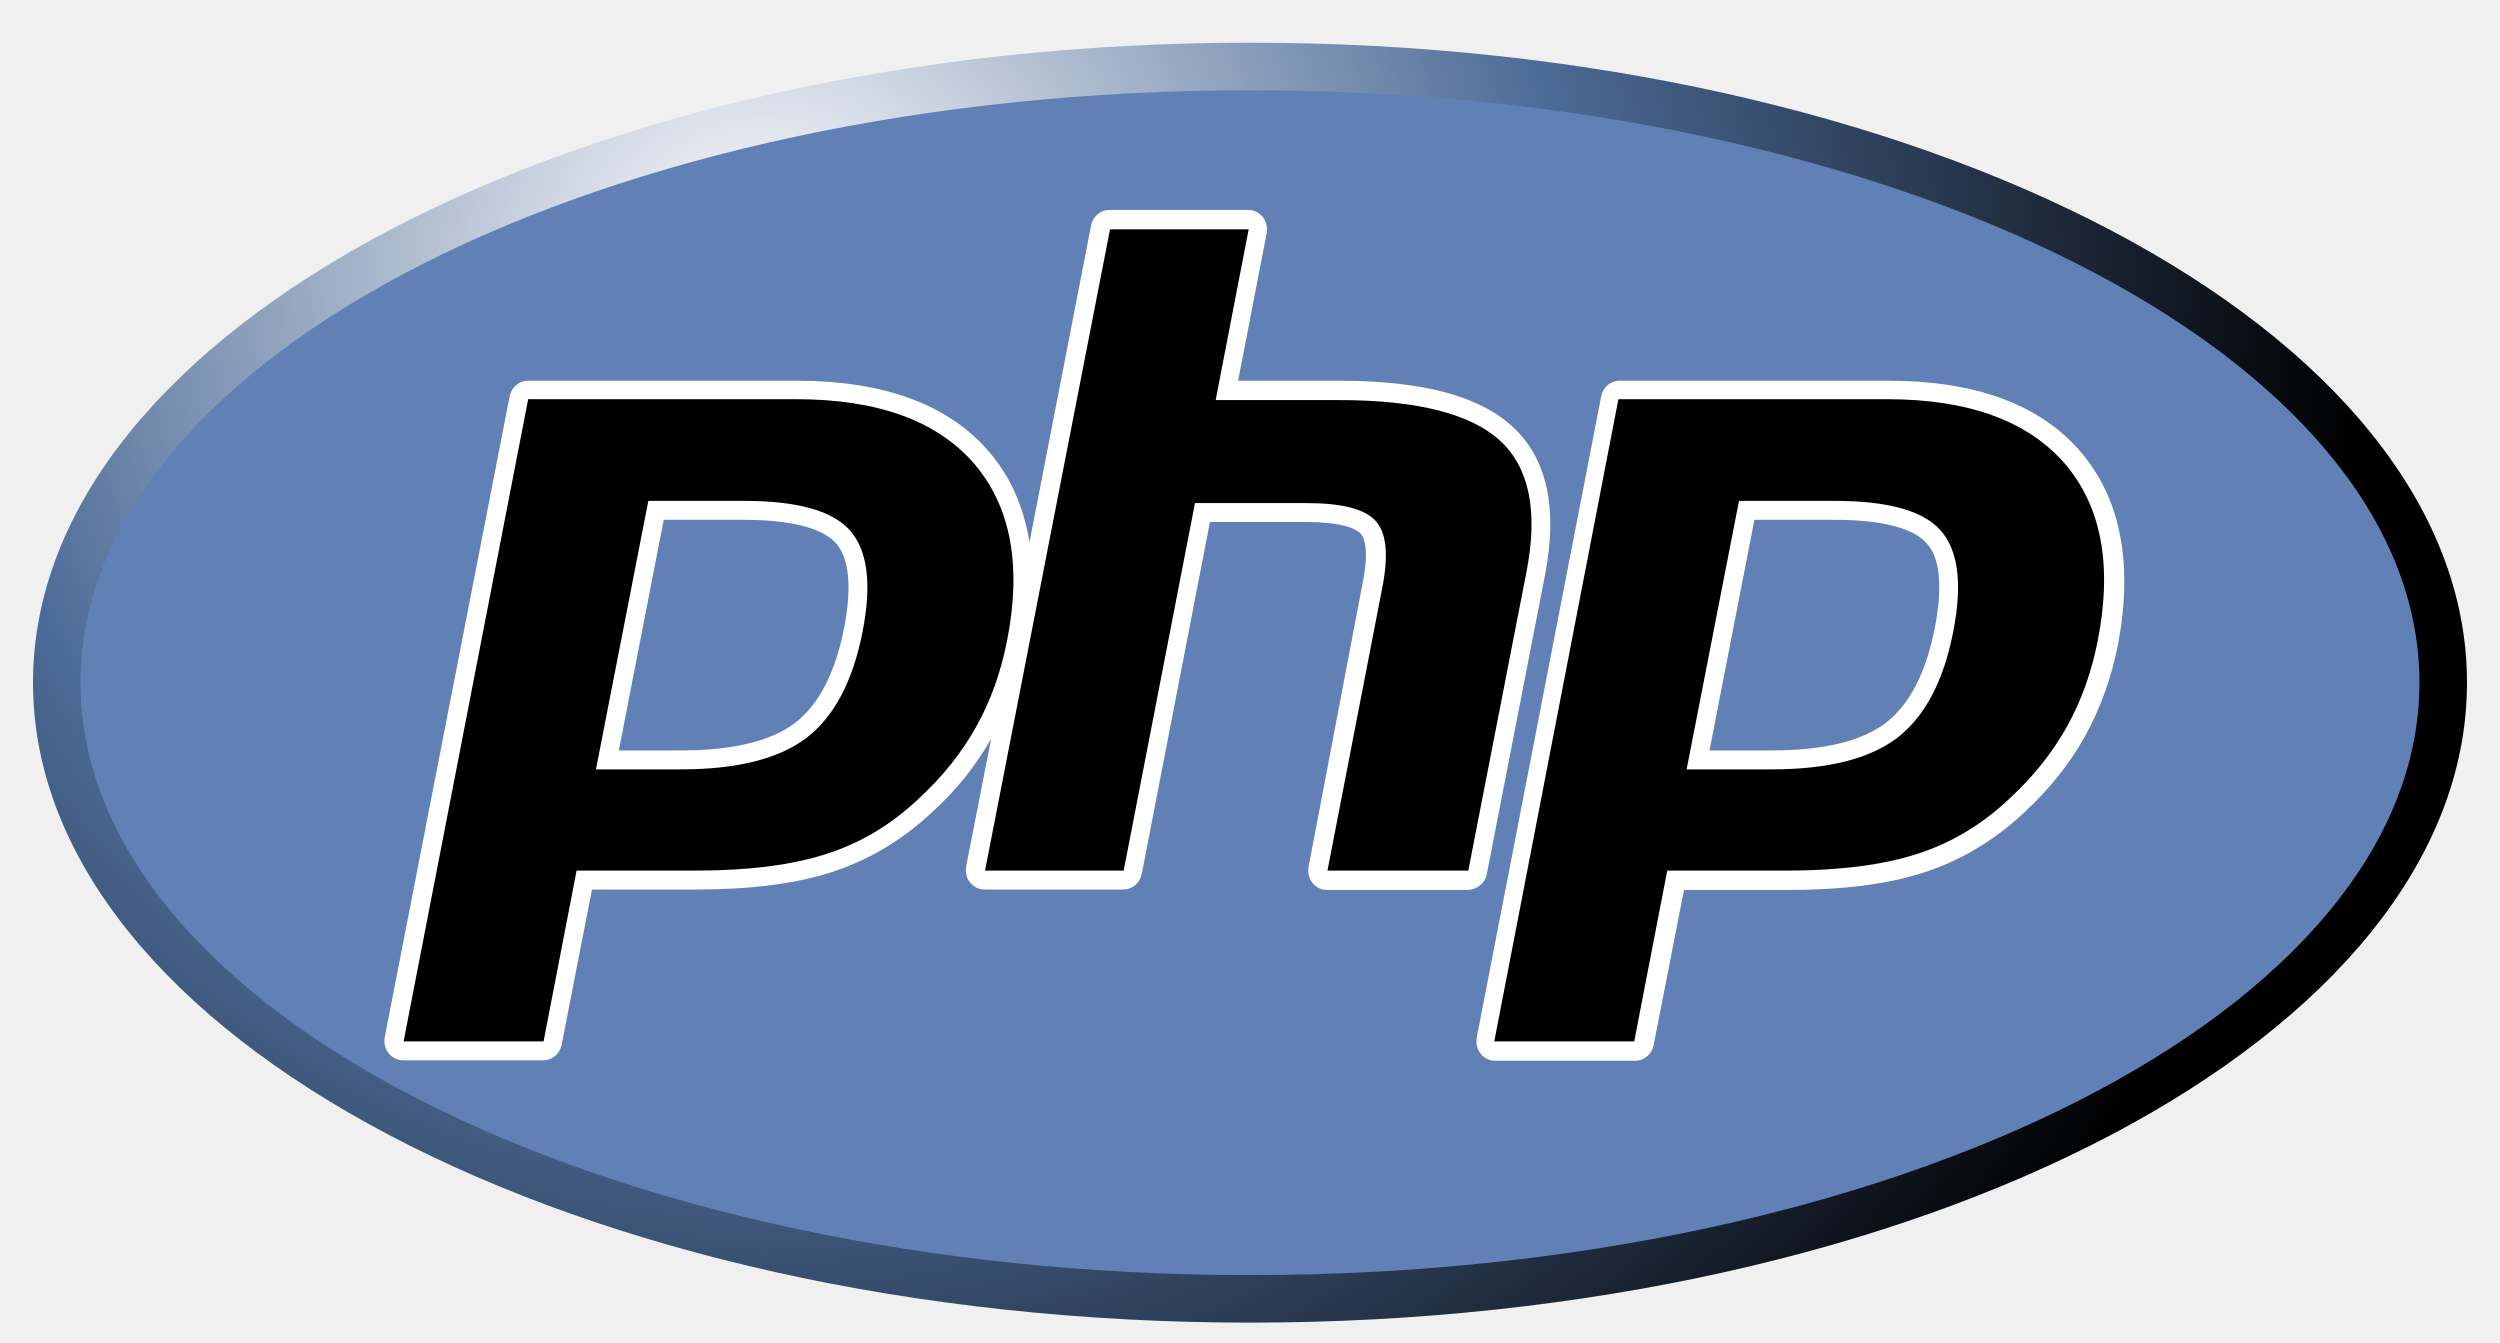
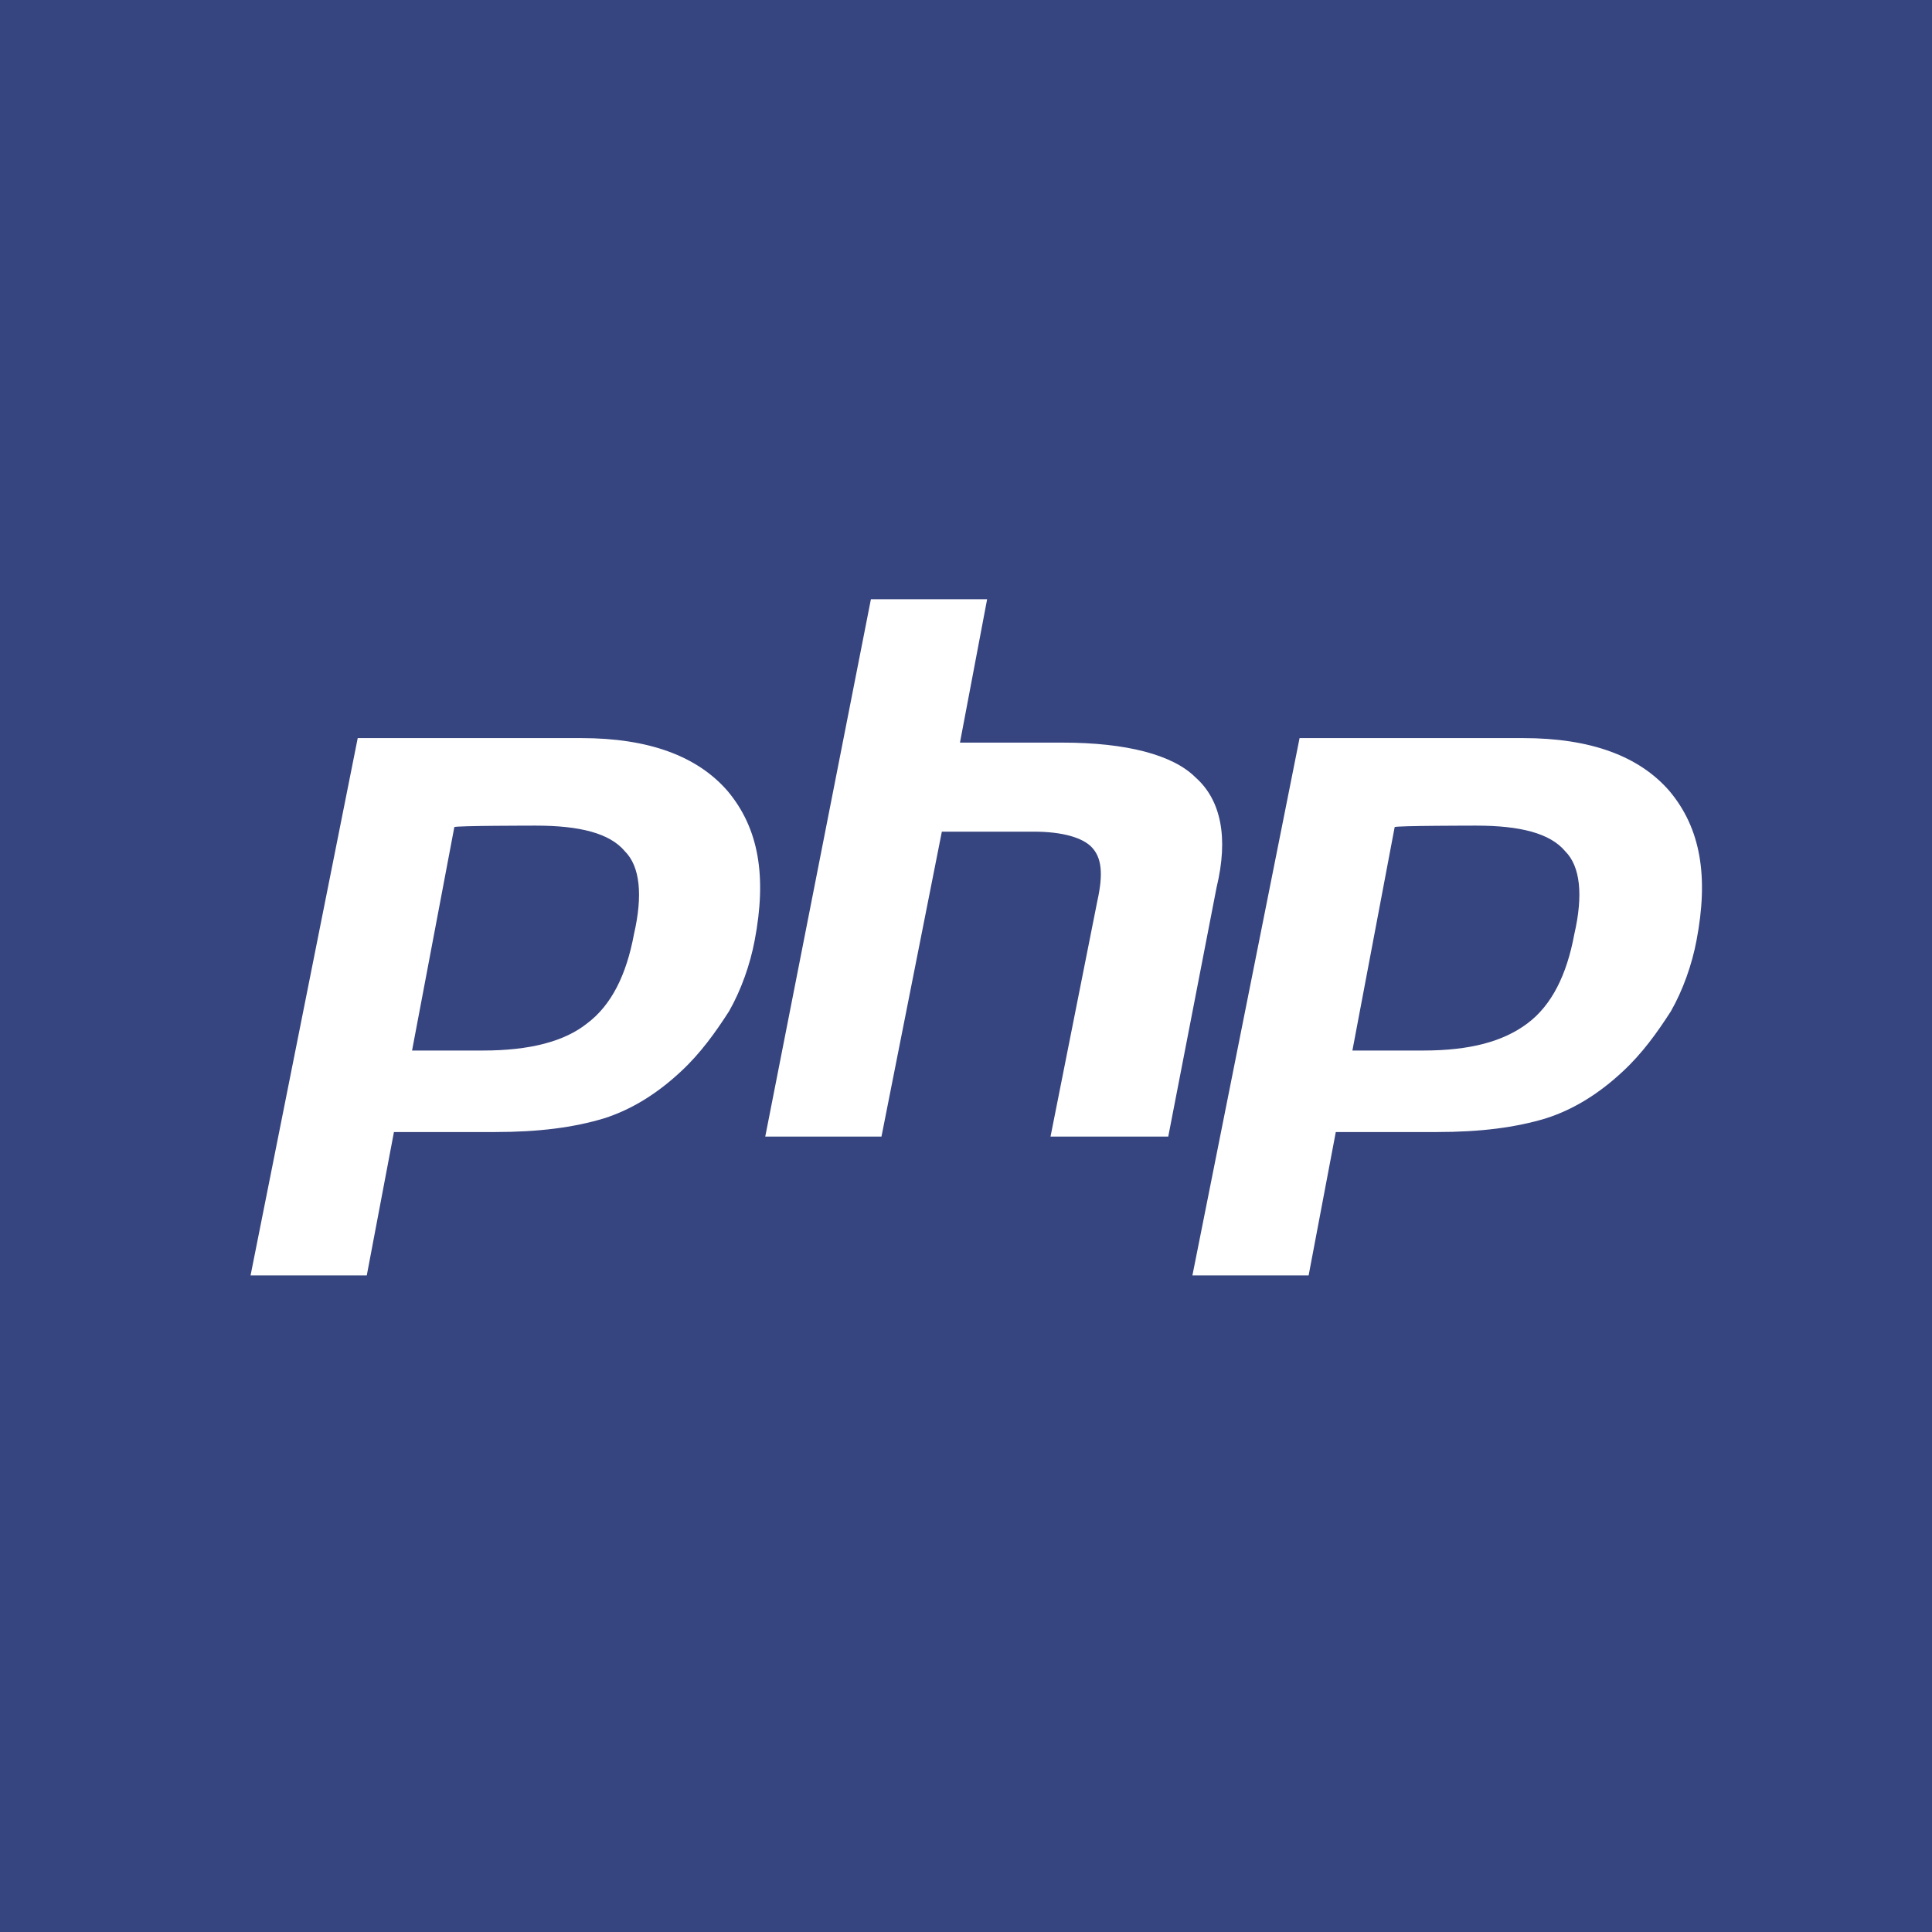
- <svg xmlns="http://www.w3.org/2000/svg" id="Layer_3" viewBox="0 0 568 305">
-   <style>.st2{fill:#fff}</style>
-   <radialGradient cx="147" cy="240" gradientTransform="matrix(1 0 0 -1 26.52 300.803)" gradientUnits="userSpaceOnUse" id="SVGID_1_" r="363.057">
-     <stop offset="0" stop-color="#fff" />
-     <stop offset=".5" stop-color="#4c6b97" />
-     <stop offset="1" />
-   </radialGradient>
-   <ellipse cx="284" cy="155.1" rx="276.5" ry="145.4" fill="url(#SVGID_1_)" />
-   <ellipse cx="284" cy="155.1" rx="265.7" ry="134.6" fill="#6181b6" />
-   <path class="st2" d="M337.8 198.6l13.2-67.8c3-15.3.5-26.7-7.4-33.9-7.6-7-20.5-10.4-39.5-10.4h-22.8l6.5-33.6c.2-1.3-.1-2.6-.9-3.6-.8-1-2-1.6-3.3-1.6h-31.5c-2.1 0-3.8 1.5-4.2 3.5l-14 72c-1.3-8.1-4.4-15.1-9.4-20.8-9.2-10.6-23.9-15.9-43.4-15.9H120c-2.1 0-3.8 1.5-4.2 3.5L87.4 235.7c-.2 1.3.1 2.6.9 3.6.8 1 2 1.6 3.3 1.6h31.8c2.1 0 3.8-1.5 4.2-3.5l6.9-35.3h23.6c12.4 0 22.8-1.3 31-4 8.3-2.7 16-7.3 22.7-13.6 5.5-5 10-10.6 13.4-16.7l-5.7 29.1c-.2 1.3.1 2.6.9 3.6s2 1.6 3.3 1.6h31.5c2.1 0 3.8-1.5 4.2-3.5l15.5-80h21.6c9.2 0 11.9 1.8 12.6 2.6.7.7 2.1 3.3.5 11.2L297.3 197c-.2 1.3.1 2.6.9 3.6.8 1 2 1.6 3.3 1.6h32C335.6 202.1 337.4 200.7 337.8 198.6zM191.8 142.6c-2 10.2-5.7 17.4-11.1 21.6-5.5 4.2-14.2 6.3-26 6.3h-14.1l10.2-52.4H169c13.4 0 18.8 2.9 20.9 5.3C192.9 126.7 193.6 133.3 191.8 142.6zM472.5 102.4c-9.2-10.6-23.9-15.9-43.4-15.9H368c-2.1 0-3.8 1.5-4.2 3.5l-28.3 145.8c-.2 1.3.1 2.6.9 3.6s2 1.6 3.3 1.6h31.8c2.1 0 3.8-1.5 4.2-3.5l6.9-35.3h23.6c12.4 0 22.8-1.3 31-4 8.3-2.7 16-7.3 22.7-13.6 5.6-5.2 10.3-11 13.8-17.3 3.5-6.3 6-13.3 7.5-20.8C484.7 127.9 481.8 113.1 472.5 102.4zM439.6 142.6c-2 10.2-5.7 17.4-11.1 21.6-5.5 4.2-14.2 6.3-26 6.3h-14.1l10.2-52.4h18.2c13.4 0 18.8 2.9 20.9 5.3C440.8 126.7 441.4 133.3 439.6 142.6z" />
-   <g>
-     <path d="M169 113.8c12.1 0 20.1 2.2 24.1 6.7 4 4.5 5 12.1 2.9 22.9-2.2 11.3-6.4 19.3-12.7 24.2-6.3 4.8-15.8 7.2-28.6 7.2h-19.3l11.9-61L169 113.8 169 113.8zM91.7 236.6h31.8l7.5-38.8h27.2c12 0 21.9-1.3 29.6-3.8 7.8-2.5 14.8-6.7 21.1-12.7 5.3-4.9 9.6-10.3 12.9-16.2 3.3-5.9 5.6-12.4 7-19.5 3.4-17.3.8-30.7-7.6-40.4-8.4-9.6-21.8-14.5-40.2-14.5H120L91.7 236.6zM252.2 52.1h31.5l-7.5 38.8h28.1c17.7 0 29.8 3.1 36.5 9.2 6.7 6.2 8.7 16.1 6 29.9l-13.2 67.8h-32l12.5-64.5c1.4-7.3.9-12.3-1.6-15-2.5-2.7-7.7-4-15.8-4h-25.2l-16.2 83.5h-31.5L252.2 52.1zM416.8 113.8c12.1 0 20.1 2.2 24.1 6.7 4 4.5 5 12.1 2.9 22.9-2.2 11.3-6.4 19.3-12.7 24.2-6.3 4.8-15.8 7.2-28.6 7.2h-19.3l11.9-61L416.8 113.8 416.8 113.8zM339.5 236.6h31.8l7.5-38.8H406c12 0 21.9-1.3 29.6-3.8 7.8-2.5 14.8-6.7 21.1-12.7 5.3-4.9 9.6-10.3 12.9-16.2 3.3-5.9 5.6-12.4 7-19.5 3.4-17.3.8-30.7-7.6-40.4-8.4-9.6-21.8-14.5-40.2-14.5h-61.1L339.5 236.6z" />
+ <svg xmlns="http://www.w3.org/2000/svg" id="Lager_1" viewBox="0 0 128 128">
+   <style>.st1{fill:#fff}</style>
+   <path fill="#36447f" d="M0 0H128V128H0z" />
+   <g id="Layer_2_1_">
+     <path class="st1" d="M35.5 54.7c2.9 0 4.9.5 5.9 1.7 1 1 1.2 2.9.6 5.5-.5 2.7-1.5 4.7-3.1 5.9-1.5 1.2-3.8 1.8-6.9 1.8h-4.7l2.8-14.8C30.1 54.7 35.5 54.7 35.5 54.7zM16.6 84.5h7.7l1.8-9.5h6.7c2.9 0 5.2-.3 7.2-.9 1.9-.6 3.6-1.7 5.1-3.1 1.3-1.2 2.3-2.6 3.2-4 .8-1.4 1.4-3.1 1.7-4.7.8-4.2.3-7.4-1.8-9.9-2-2.3-5.2-3.5-9.7-3.5H23.7L16.6 84.5zM57.7 39.7h7.7l-1.8 9.5h6.8c4.2 0 7.3.8 8.8 2.3 1.7 1.5 2.2 4 1.4 7.3l-3.2 16.5h-7.8l3.1-15.6c.4-1.8.3-2.9-.4-3.6-.6-.6-1.9-1-3.8-1h-6.1l-4 20.2h-7.7L57.7 39.7zM97.8 54.7c2.9 0 4.9.5 5.9 1.7 1 1 1.2 2.9.6 5.5-.5 2.7-1.5 4.7-3.1 5.9s-3.8 1.8-6.9 1.8h-4.7l2.8-14.8C92.4 54.7 97.8 54.7 97.8 54.7zM79 84.5h7.7l1.8-9.5h6.7c2.9 0 5.2-.3 7.2-.9 1.9-.6 3.6-1.7 5.1-3.1 1.3-1.2 2.3-2.6 3.2-4 .8-1.4 1.4-3.1 1.7-4.7.8-4.2.3-7.4-1.8-9.9-2-2.3-5.2-3.5-9.7-3.5H86.1L79 84.5z" />
  </g>
</svg>
